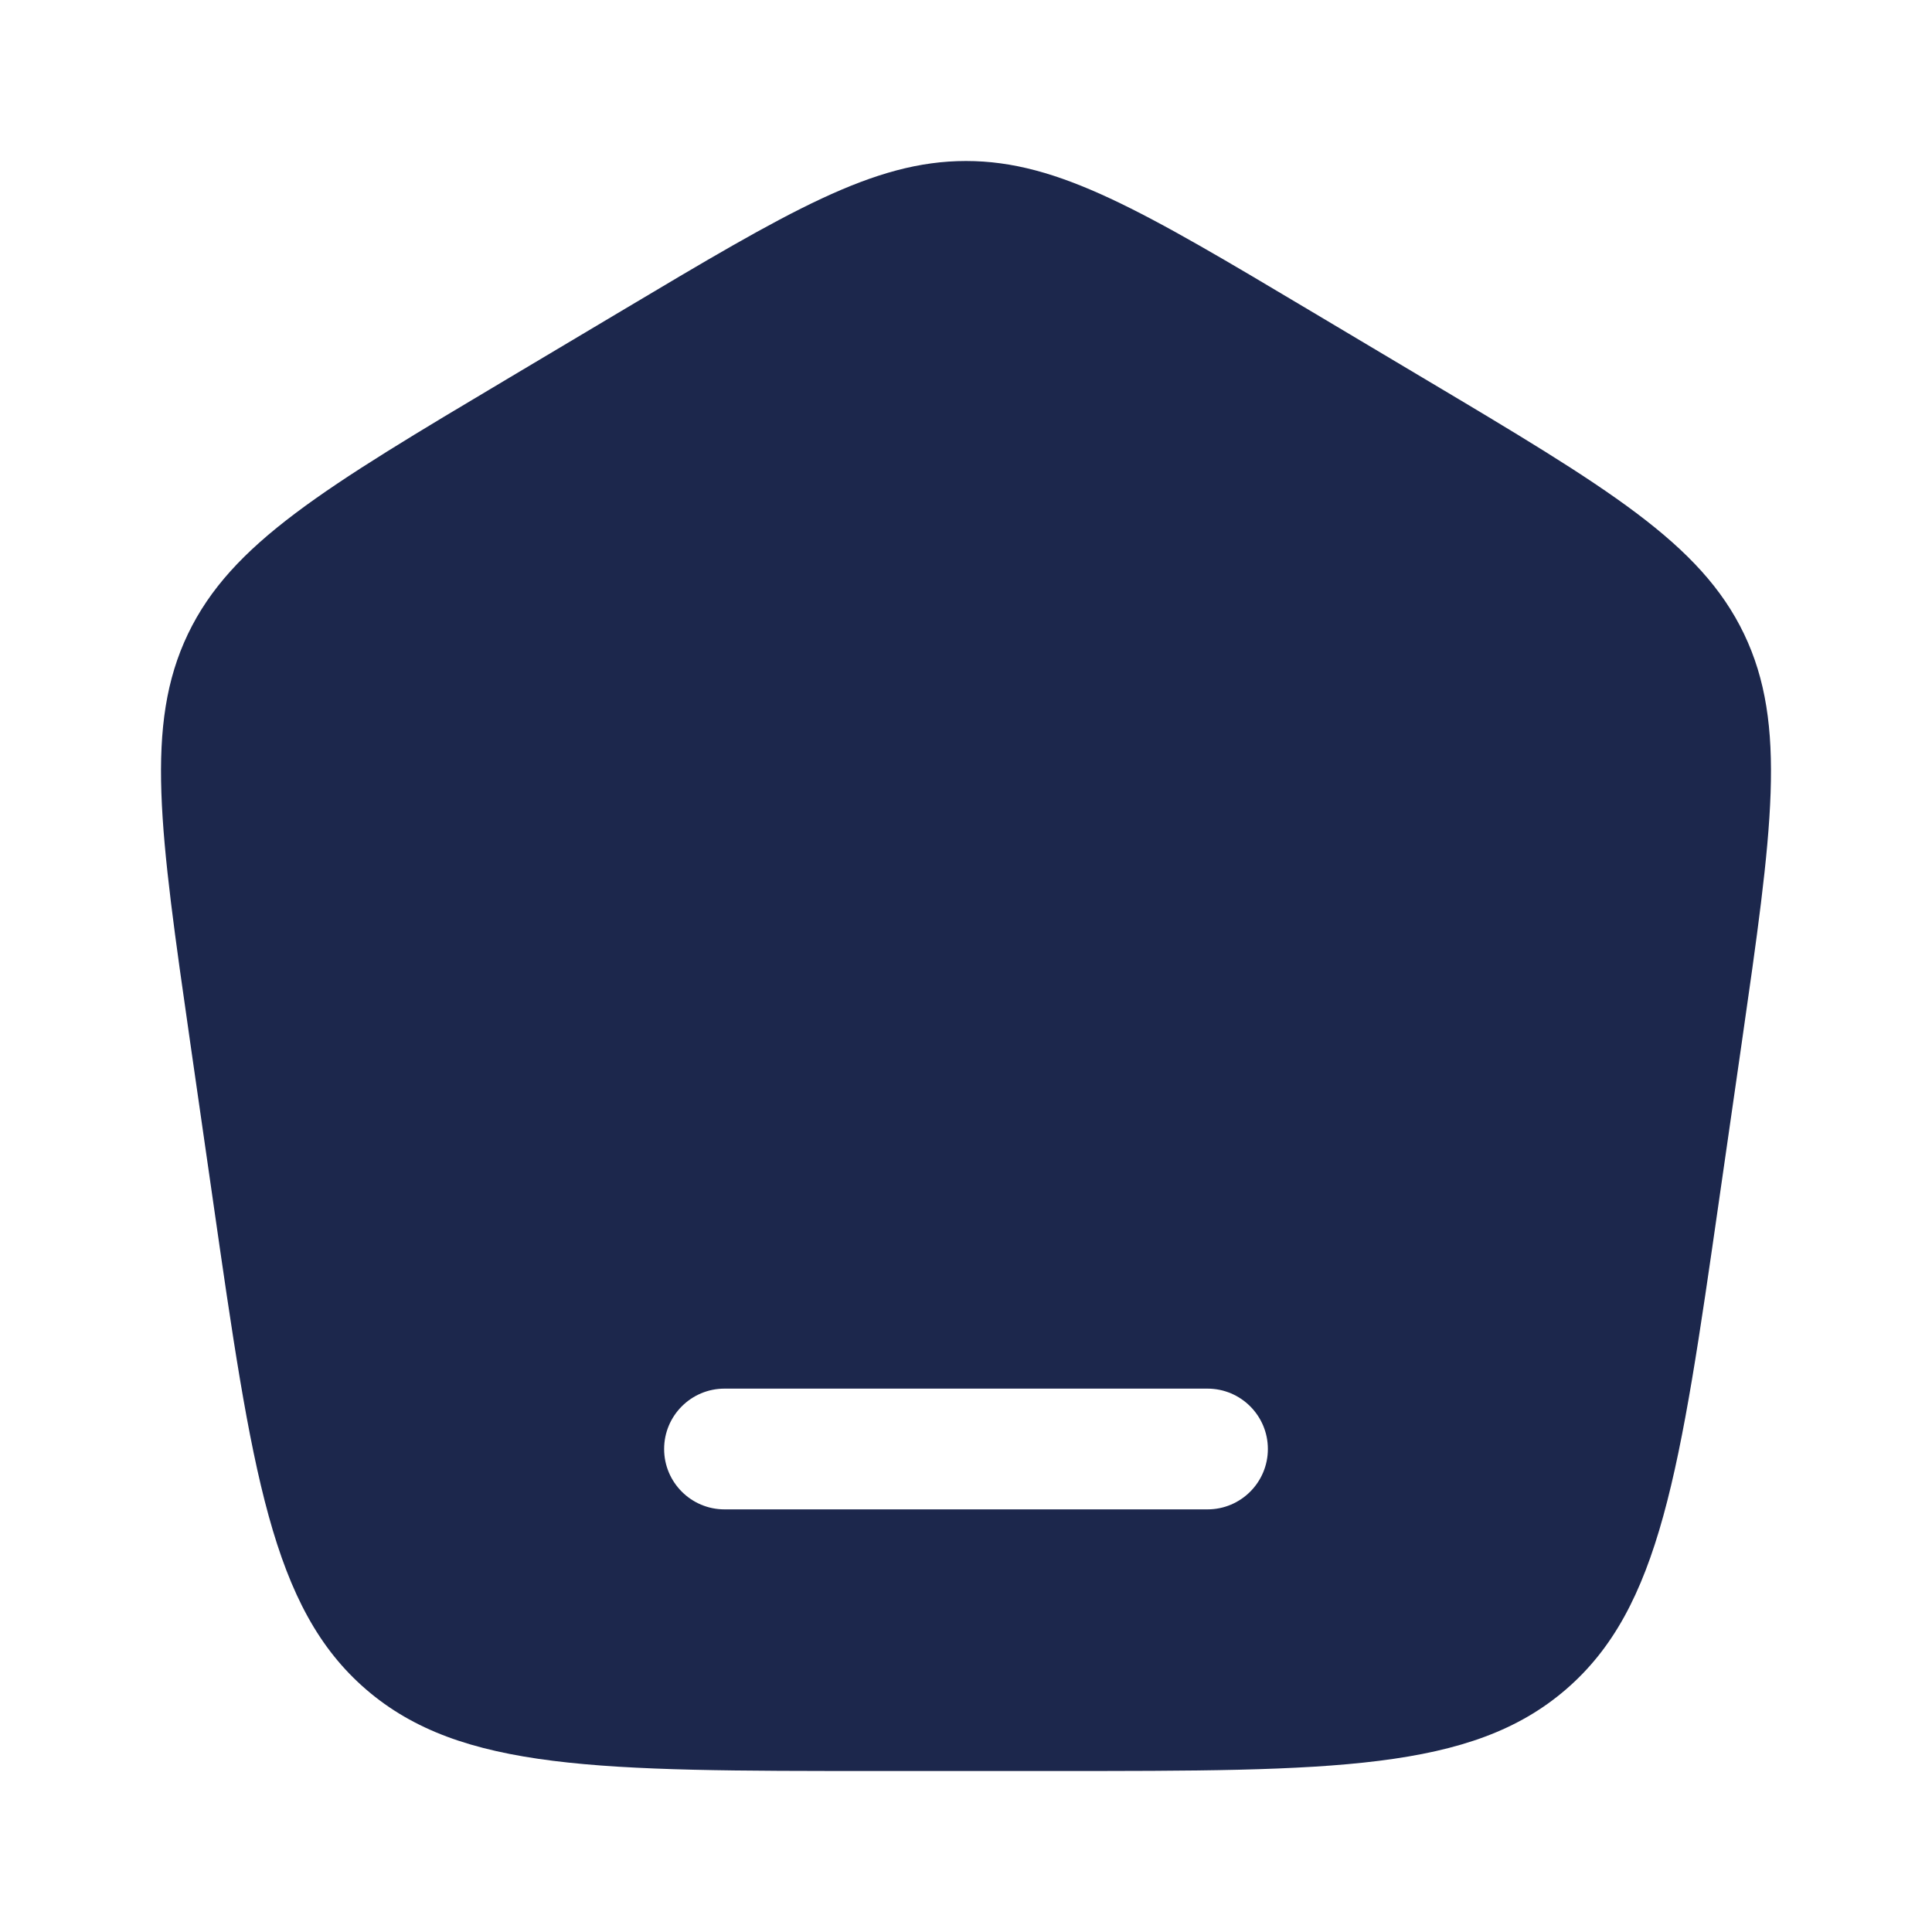
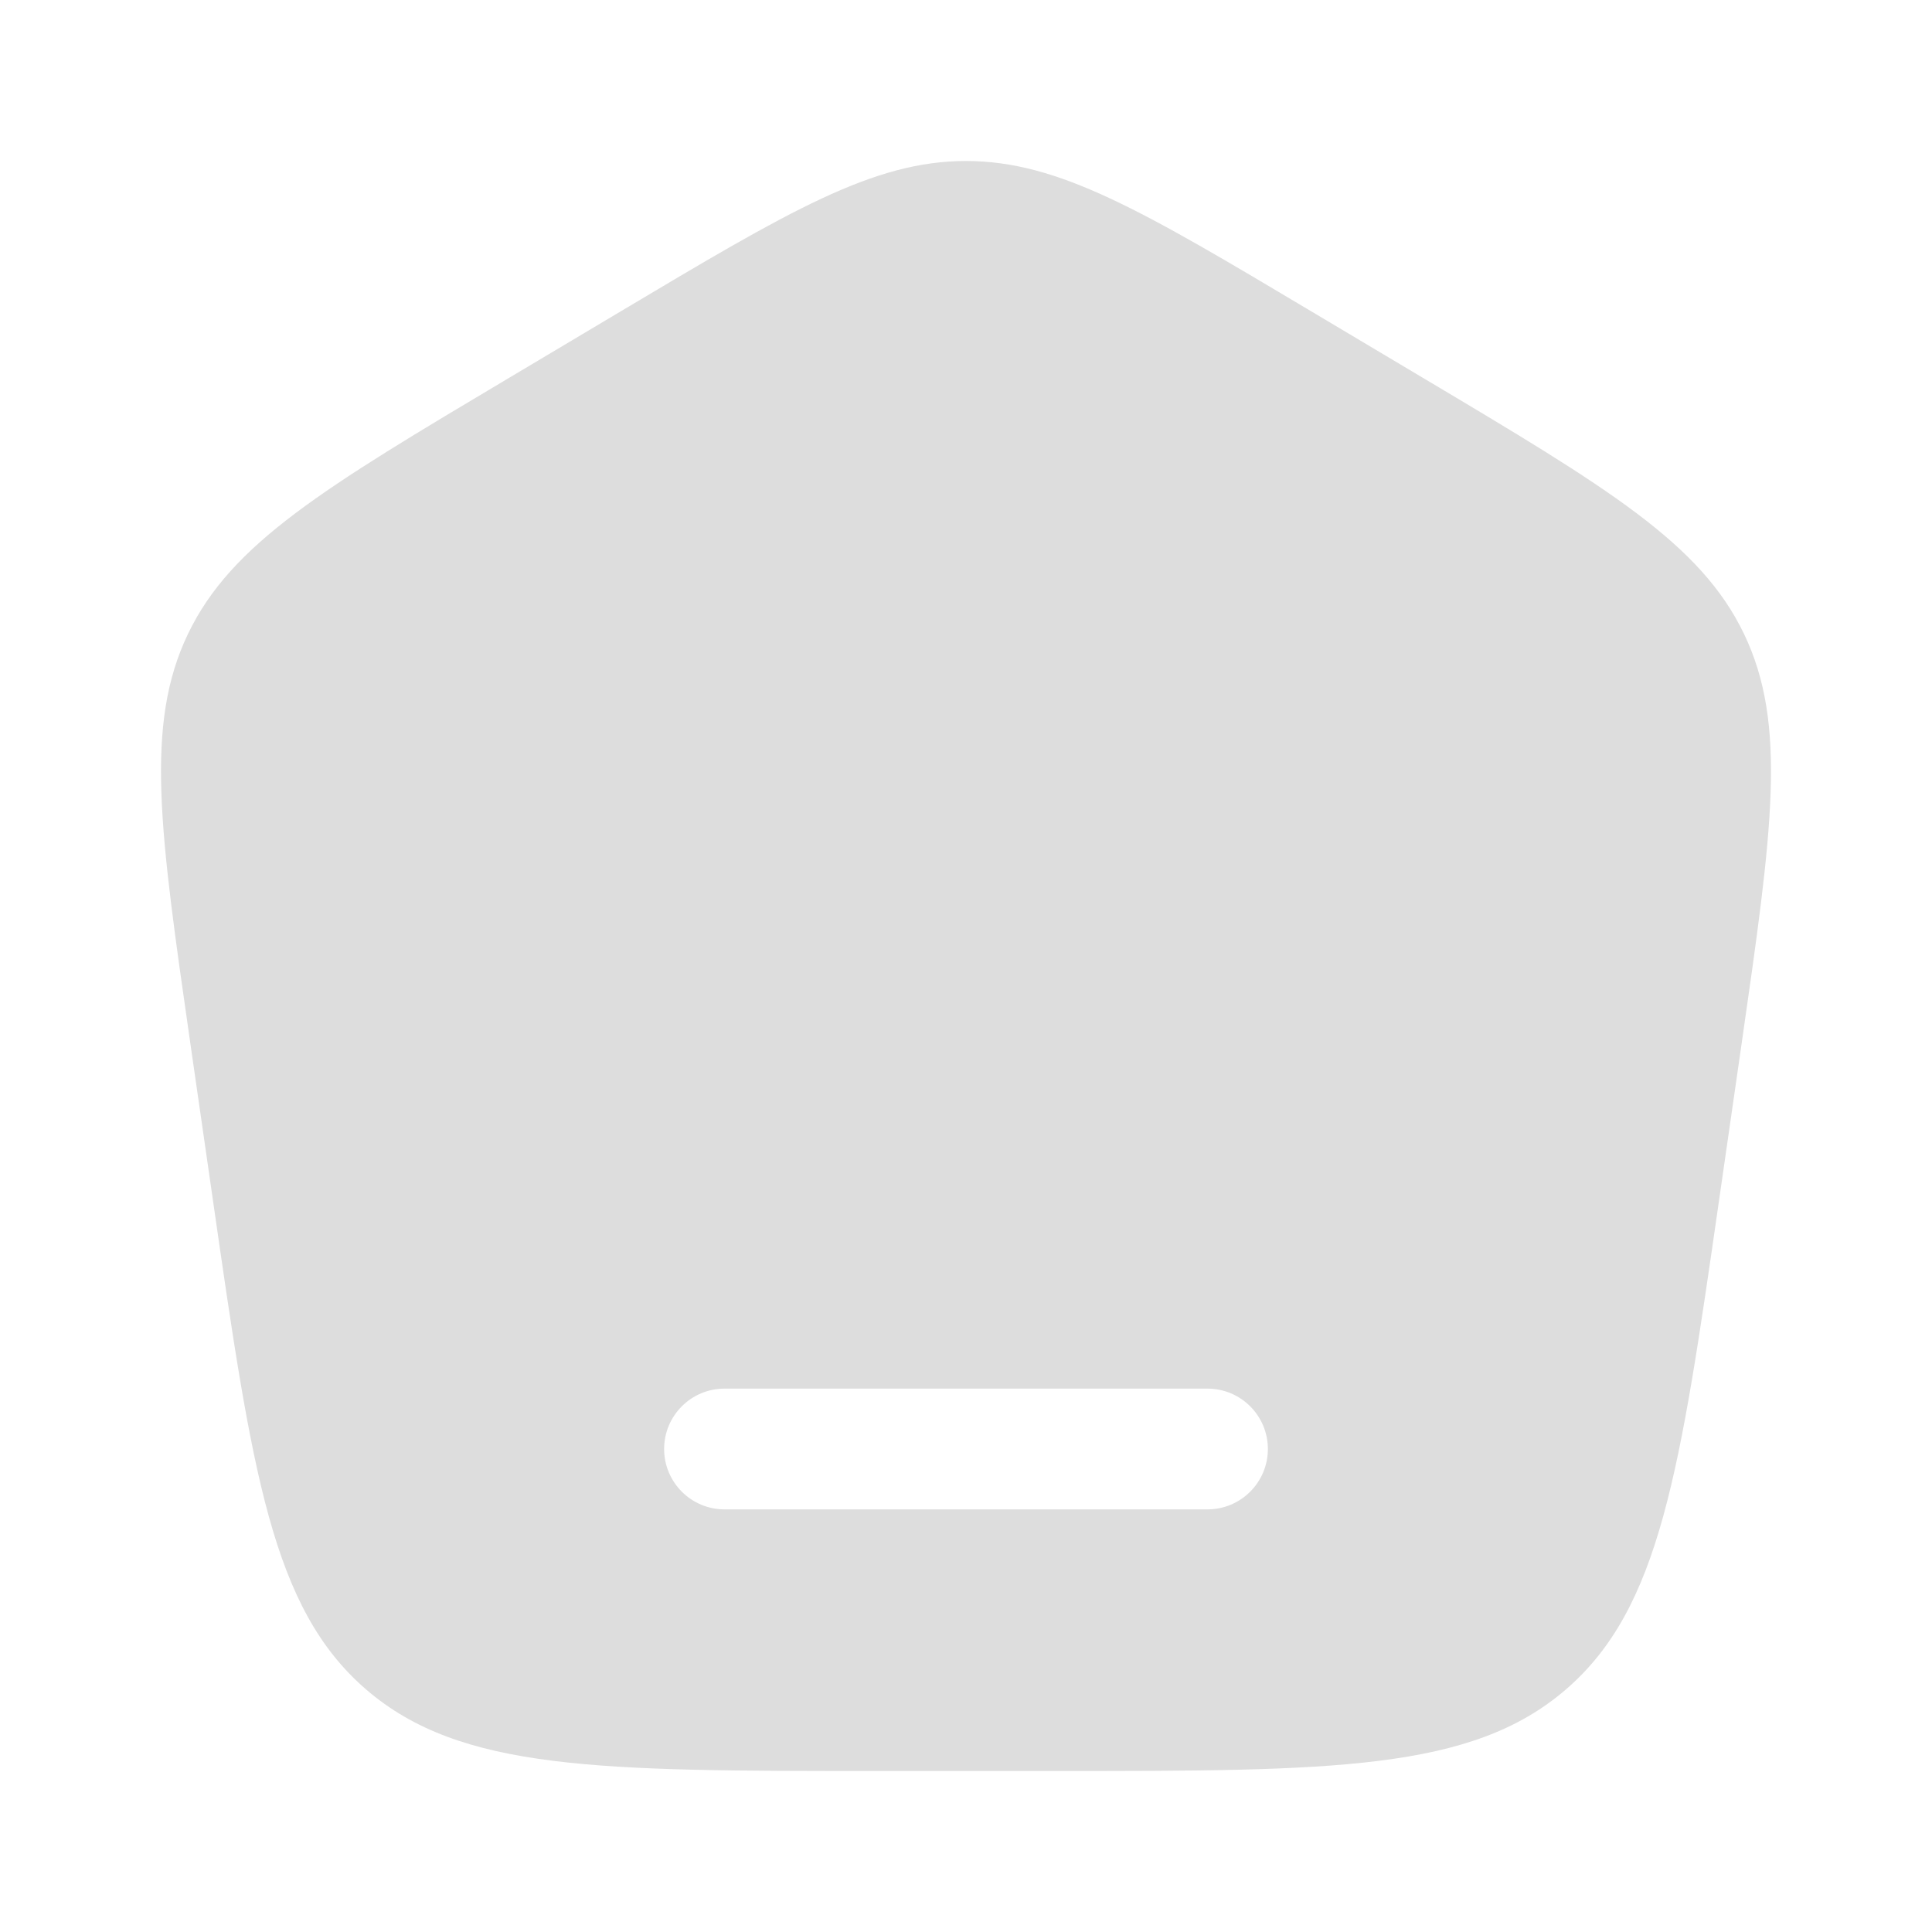
<svg xmlns="http://www.w3.org/2000/svg" width="800px" height="800px" viewBox="0 0 24 24" fill="none">
-   <path fill-rule="evenodd" clip-rule="evenodd" d="M2.335 7.875C1.795 9.002 1.985 10.321 2.364 12.958L2.643 14.895C3.13 18.283 3.374 19.976 4.549 20.988C5.724 22 7.447 22 10.894 22H13.106C16.553 22 18.276 22 19.451 20.988C20.626 19.976 20.87 18.283 21.357 14.895L21.636 12.958C22.015 10.321 22.205 9.002 21.665 7.875C21.124 6.748 19.974 6.062 17.673 4.692L16.288 3.867C14.199 2.622 13.154 2 12 2C10.846 2 9.801 2.622 7.712 3.867L6.327 4.692C4.026 6.062 2.876 6.748 2.335 7.875ZM8.25 18C8.25 17.586 8.586 17.25 9 17.25H15C15.414 17.25 15.75 17.586 15.75 18C15.75 18.414 15.414 18.75 15 18.75H9C8.586 18.75 8.25 18.414 8.25 18Z" fill="#1C274C" />
+   <path fill-rule="evenodd" fill="#DDDDDD" clip-rule="evenodd" d="M2.335 7.875C1.795 9.002 1.985 10.321 2.364 12.958L2.643 14.895C3.13 18.283 3.374 19.976 4.549 20.988C5.724 22 7.447 22 10.894 22H13.106C16.553 22 18.276 22 19.451 20.988C20.626 19.976 20.87 18.283 21.357 14.895L21.636 12.958C22.015 10.321 22.205 9.002 21.665 7.875C21.124 6.748 19.974 6.062 17.673 4.692L16.288 3.867C14.199 2.622 13.154 2 12 2C10.846 2 9.801 2.622 7.712 3.867L6.327 4.692C4.026 6.062 2.876 6.748 2.335 7.875ZM8.25 18C8.25 17.586 8.586 17.25 9 17.25H15C15.414 17.25 15.75 17.586 15.75 18C15.75 18.414 15.414 18.75 15 18.75H9C8.586 18.75 8.25 18.414 8.25 18Z" />
</svg>
